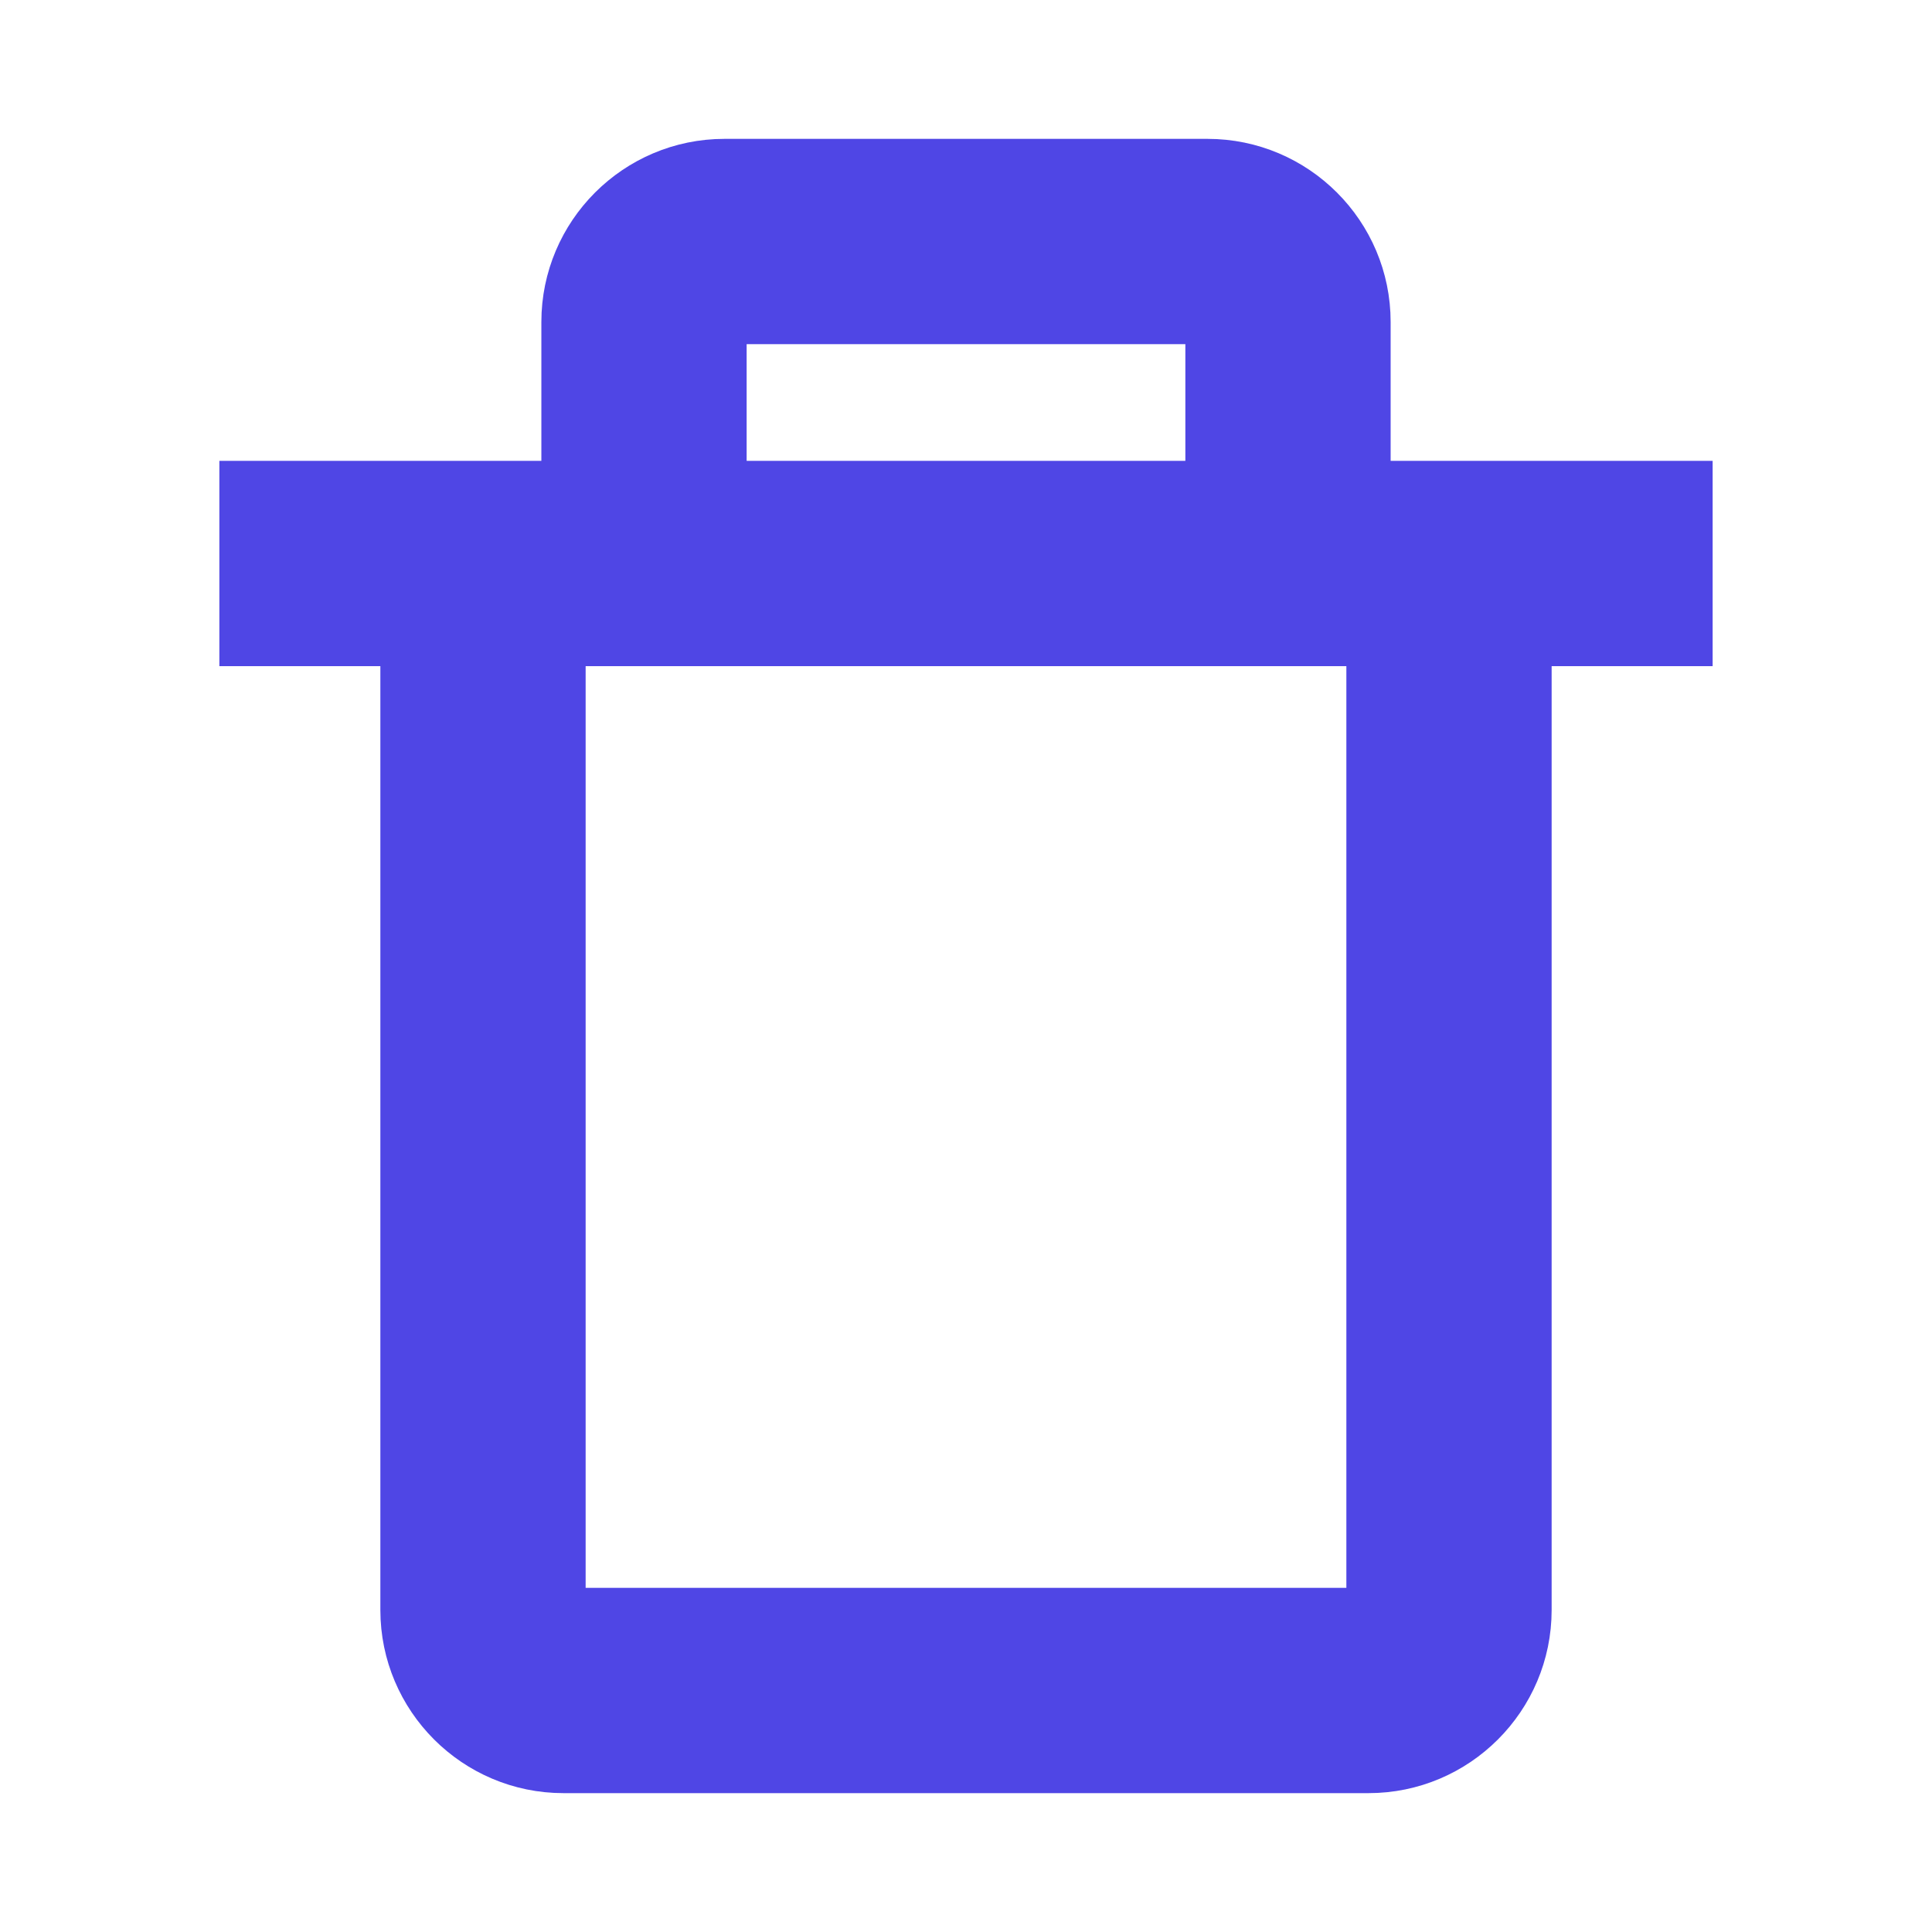
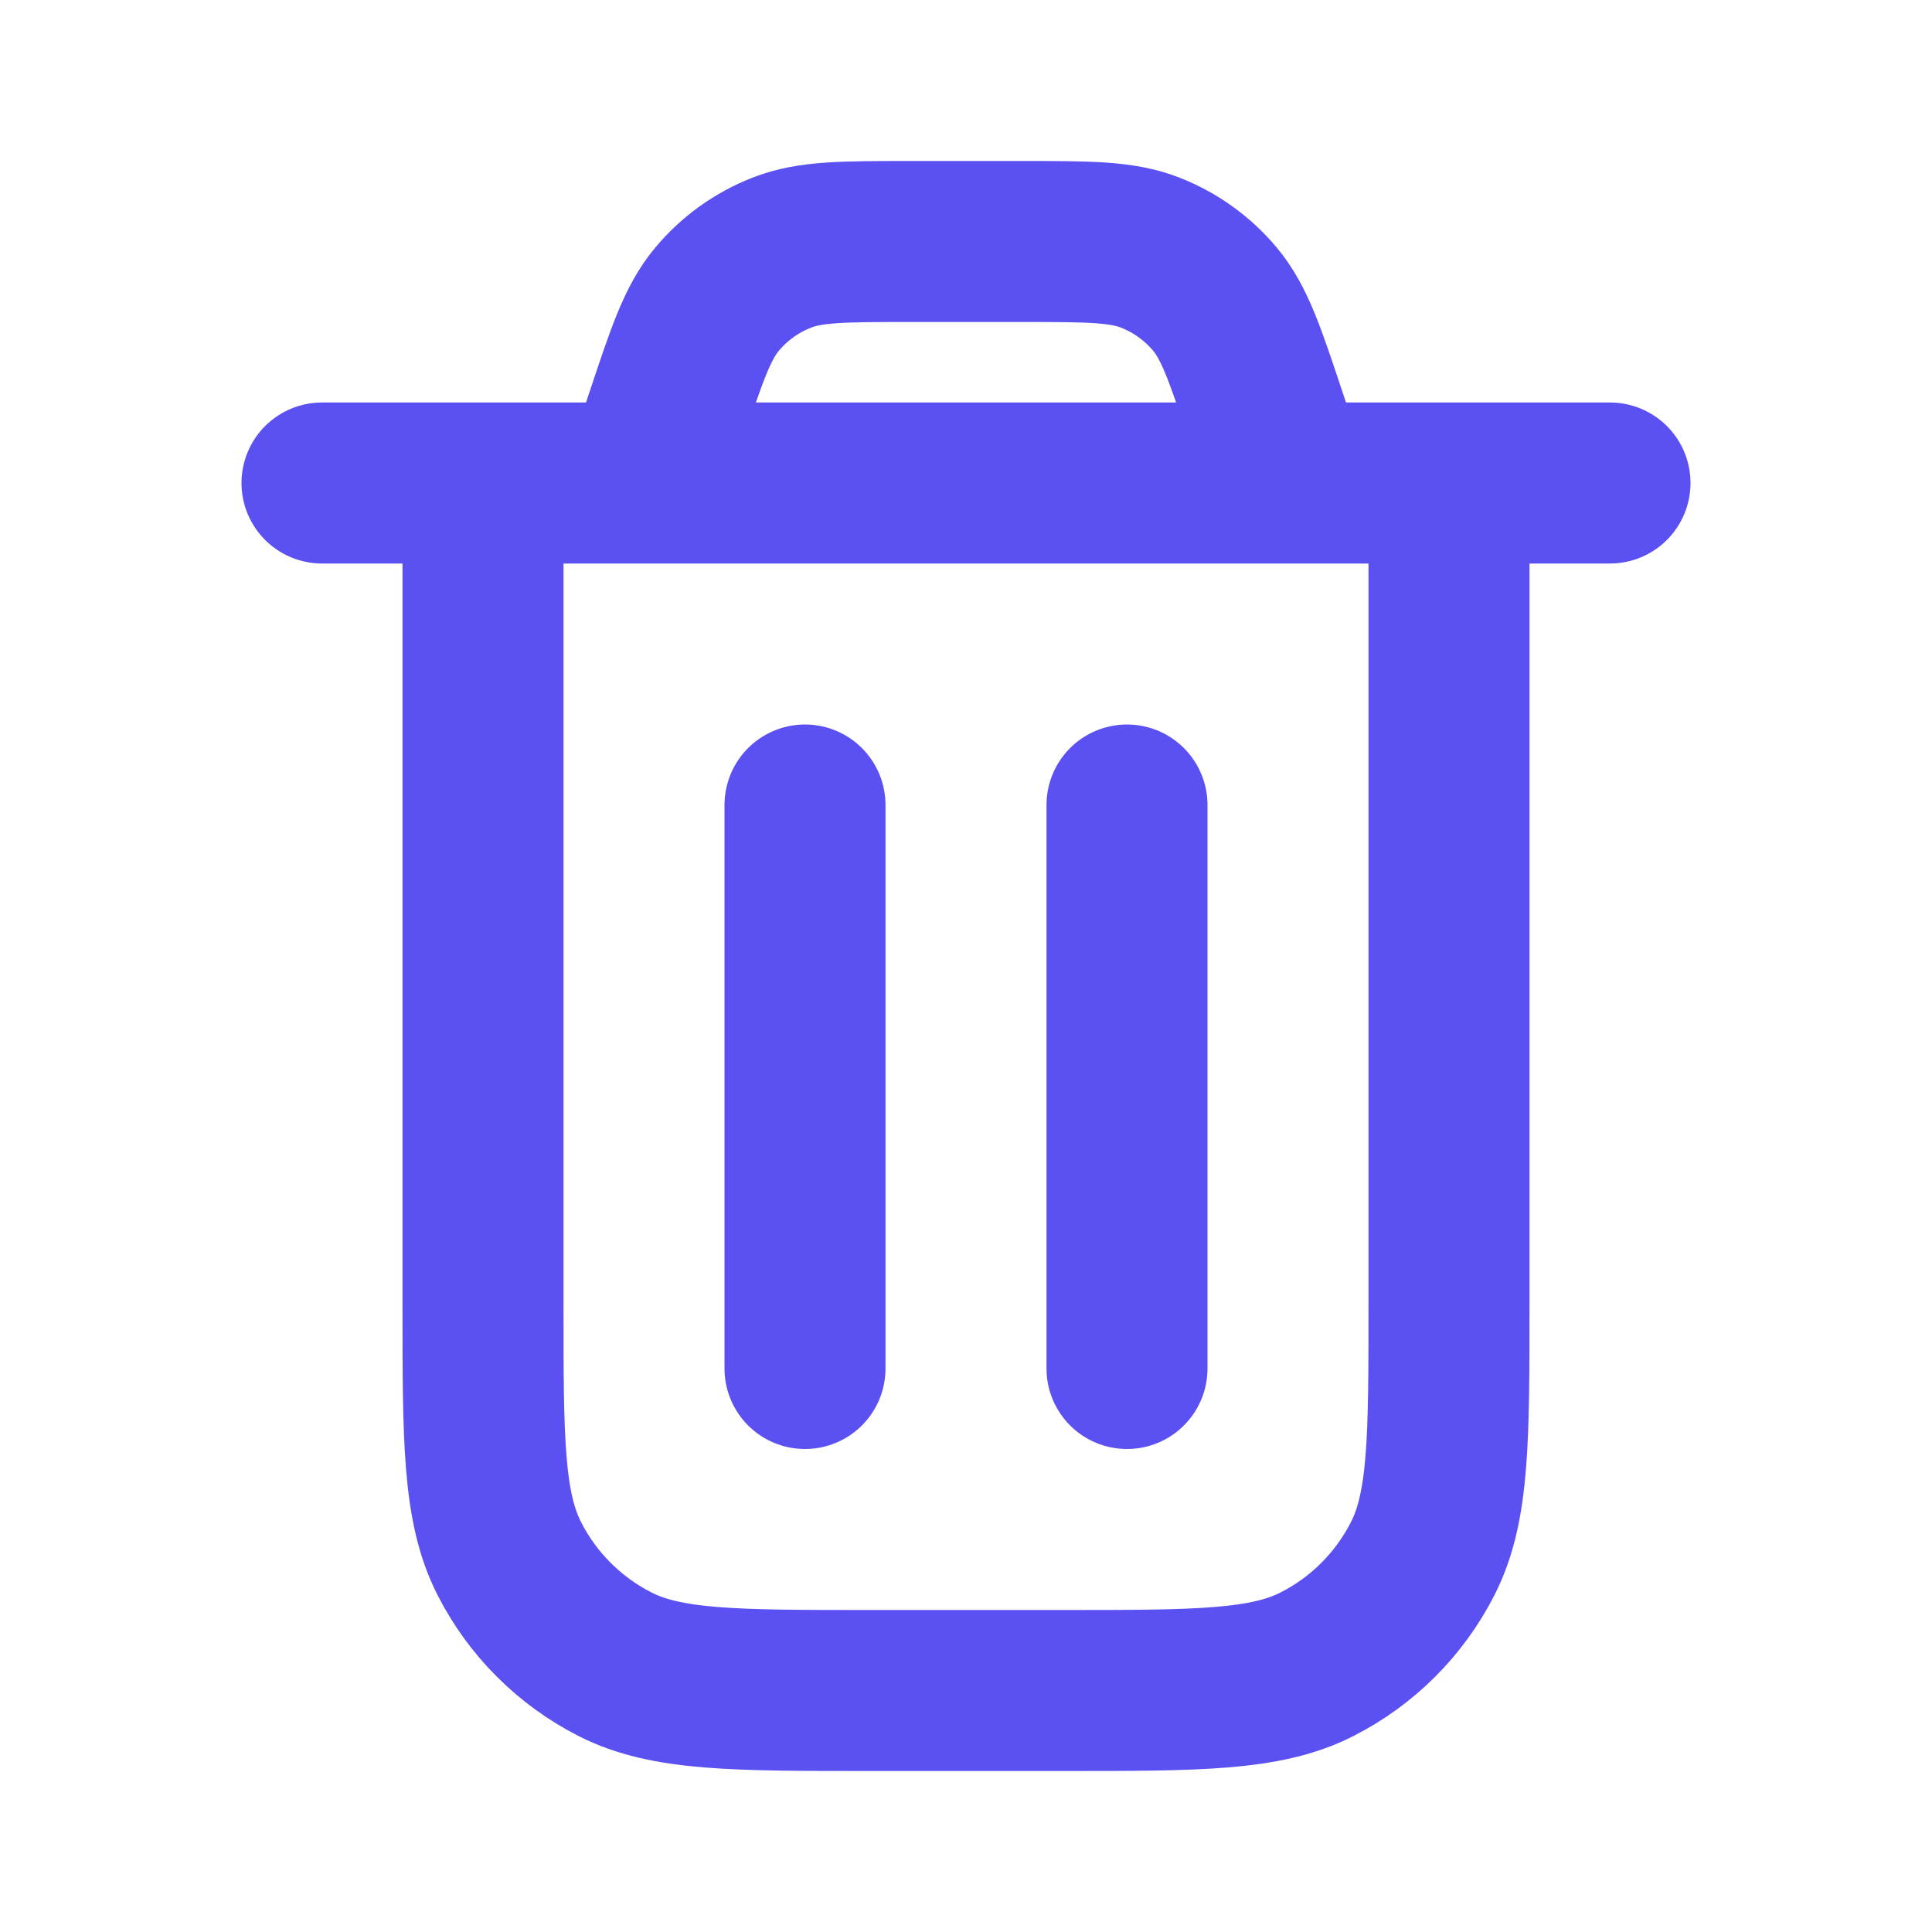
- <svg xmlns="http://www.w3.org/2000/svg" width="24" height="24" viewBox="0 0 24 24">
-   <path d="M15 2H9c-1.103 0-2 .897-2 2v2H3v2h2v12c0 1.103.897 2 2 2h10c1.103 0 2-.897 2-2V8h2V6h-4V4c0-1.103-.897-2-2-2zM9 4h6v2H9V4zm8 16H7V8h10v12z" stroke="#4f46e5" stroke-width=".55" fill="#4f46e5" />
+ <svg xmlns="http://www.w3.org/2000/svg" width="800px" height="800px" viewBox="0 0 24 24" fill="none">
+   <path d="M4 6H20M16 6L15.729 5.188C15.467 4.401 15.336 4.008 15.093 3.717C14.878 3.46 14.602 3.261 14.29 3.139C13.938 3 13.523 3 12.694 3H11.306C10.477 3 10.062 3 9.71 3.139C9.398 3.261 9.122 3.46 8.907 3.717C8.664 4.008 8.533 4.401 8.271 5.188L8 6M18 6V16.2C18 17.88 18 18.72 17.673 19.362C17.385 19.927 16.927 20.385 16.362 20.673C15.72 21 14.88 21 13.2 21H10.8C9.12 21 8.28 21 7.638 20.673C7.074 20.385 6.615 19.927 6.327 19.362C6 18.72 6 17.88 6 16.2V6M14 10V17M10 10V17" stroke="#5b50f2" stroke-width="2" stroke-linecap="round" stroke-linejoin="round" />
</svg>
